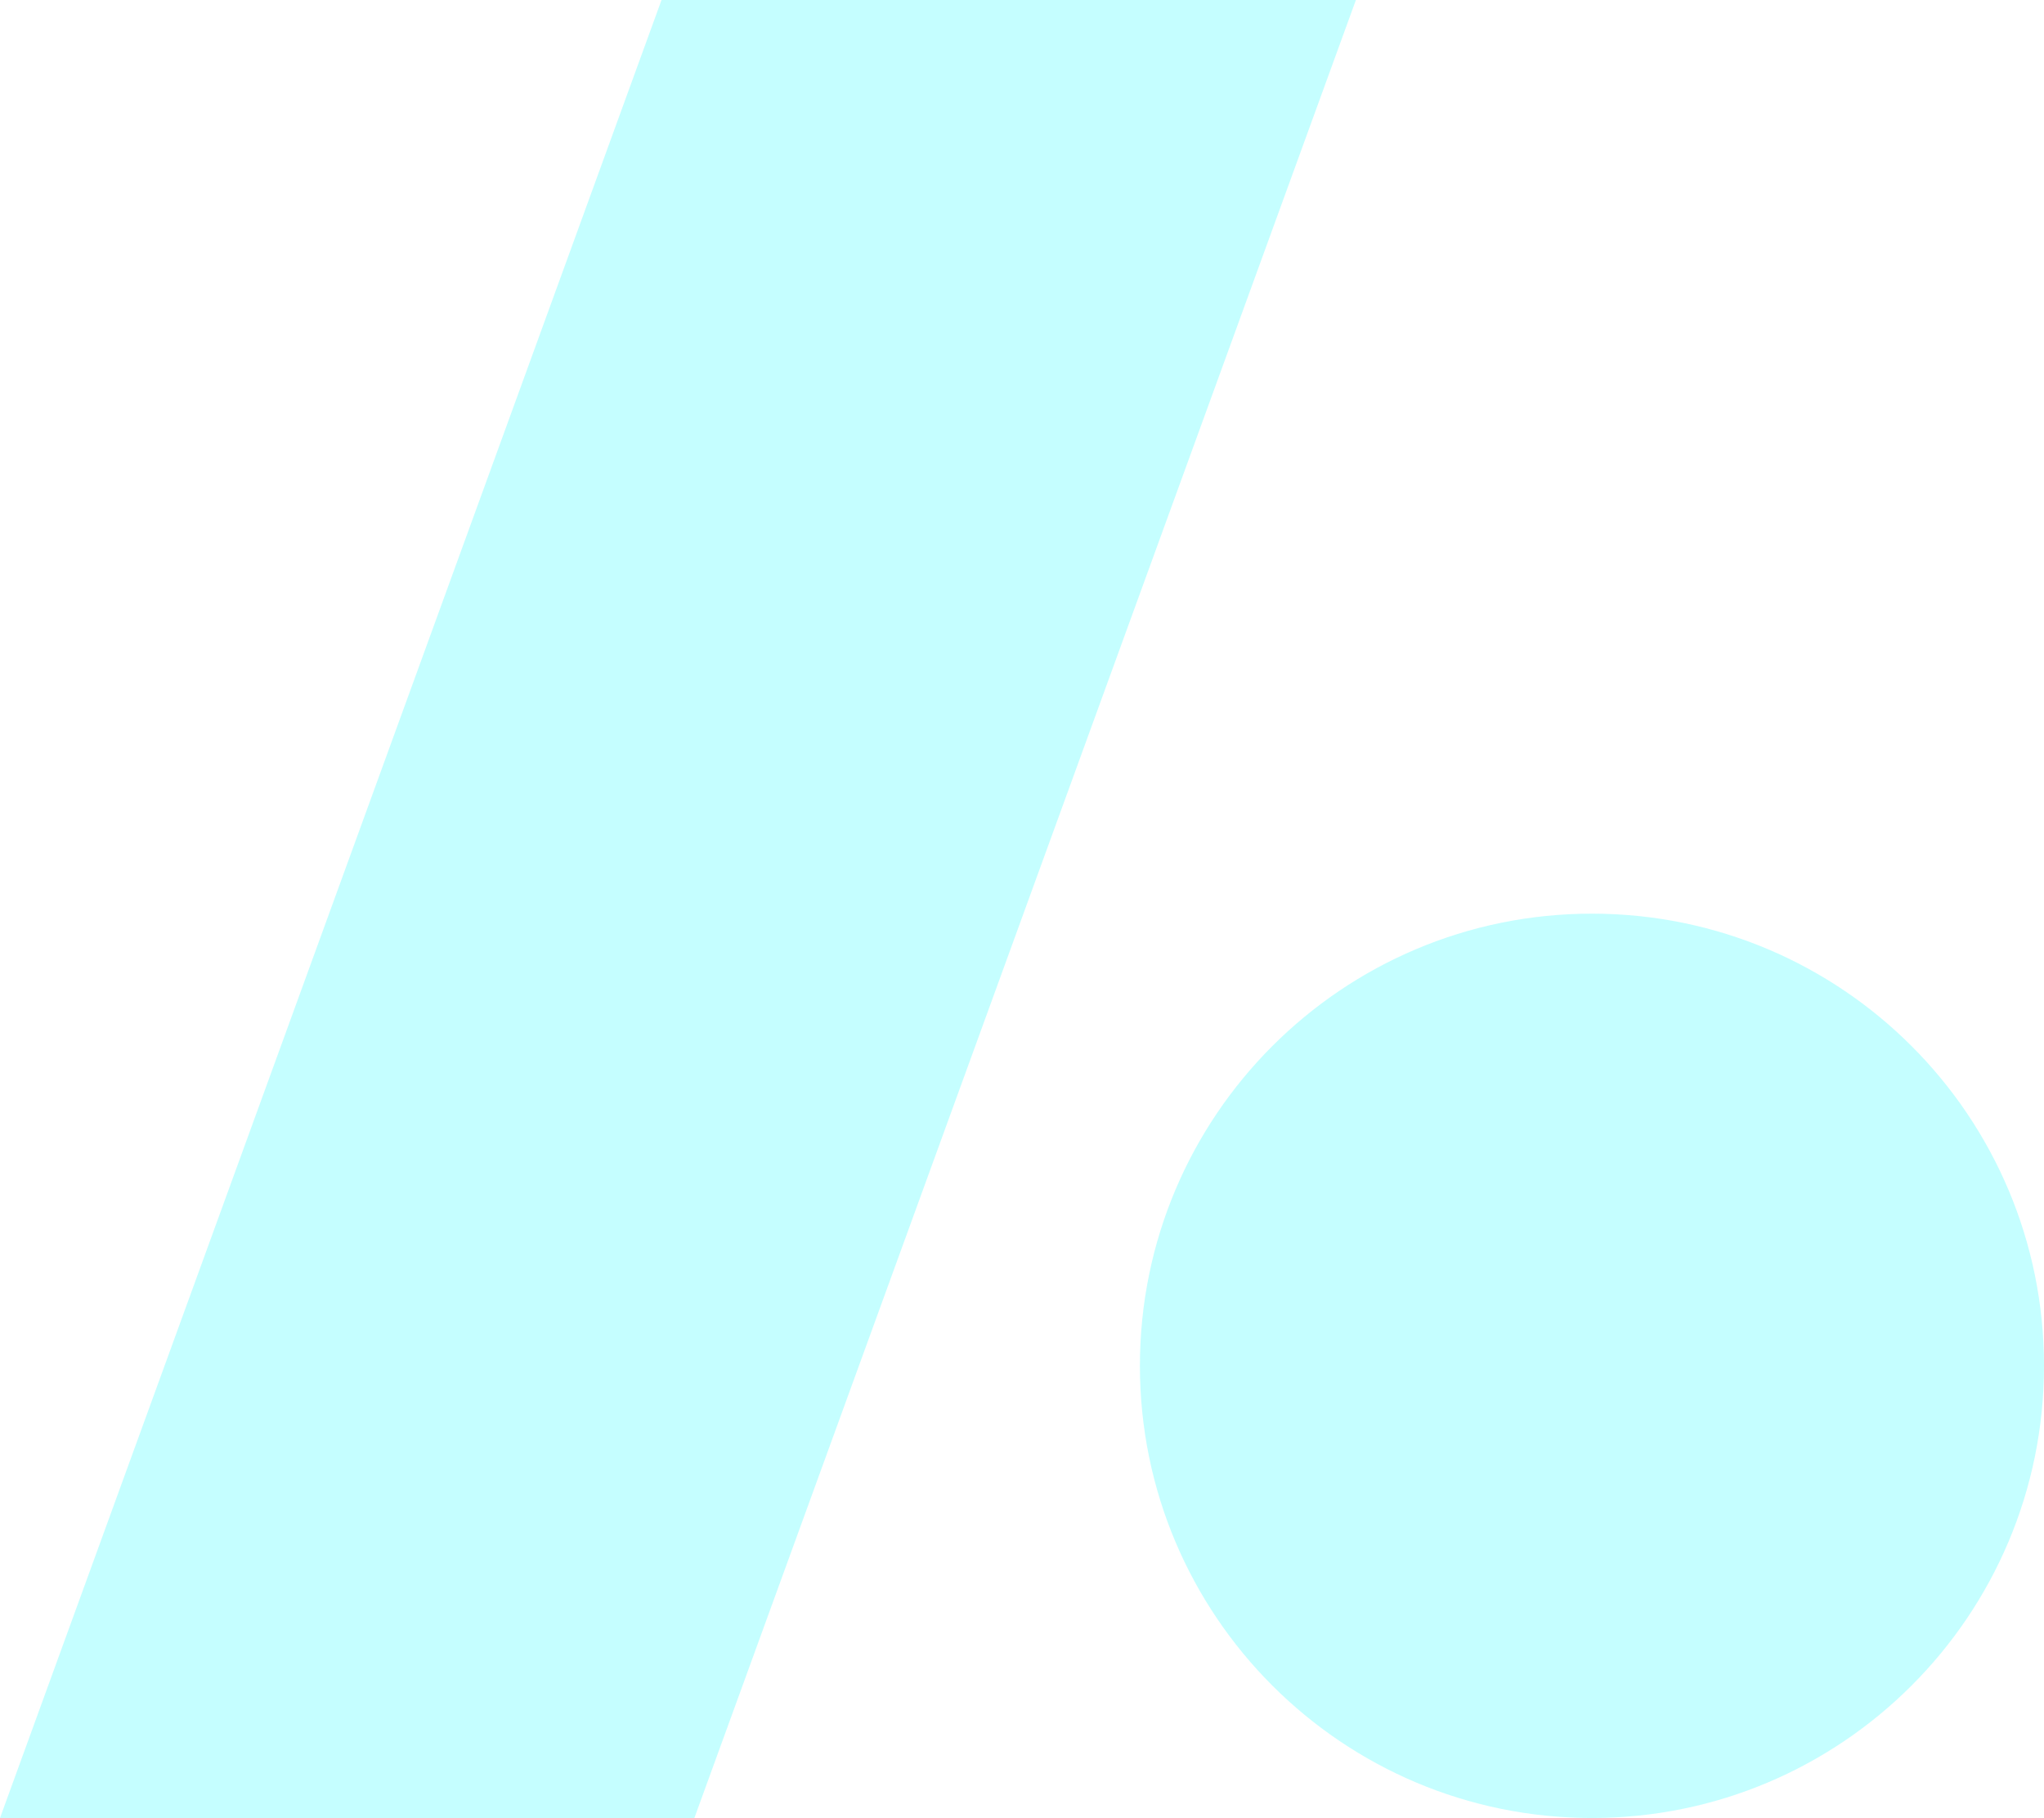
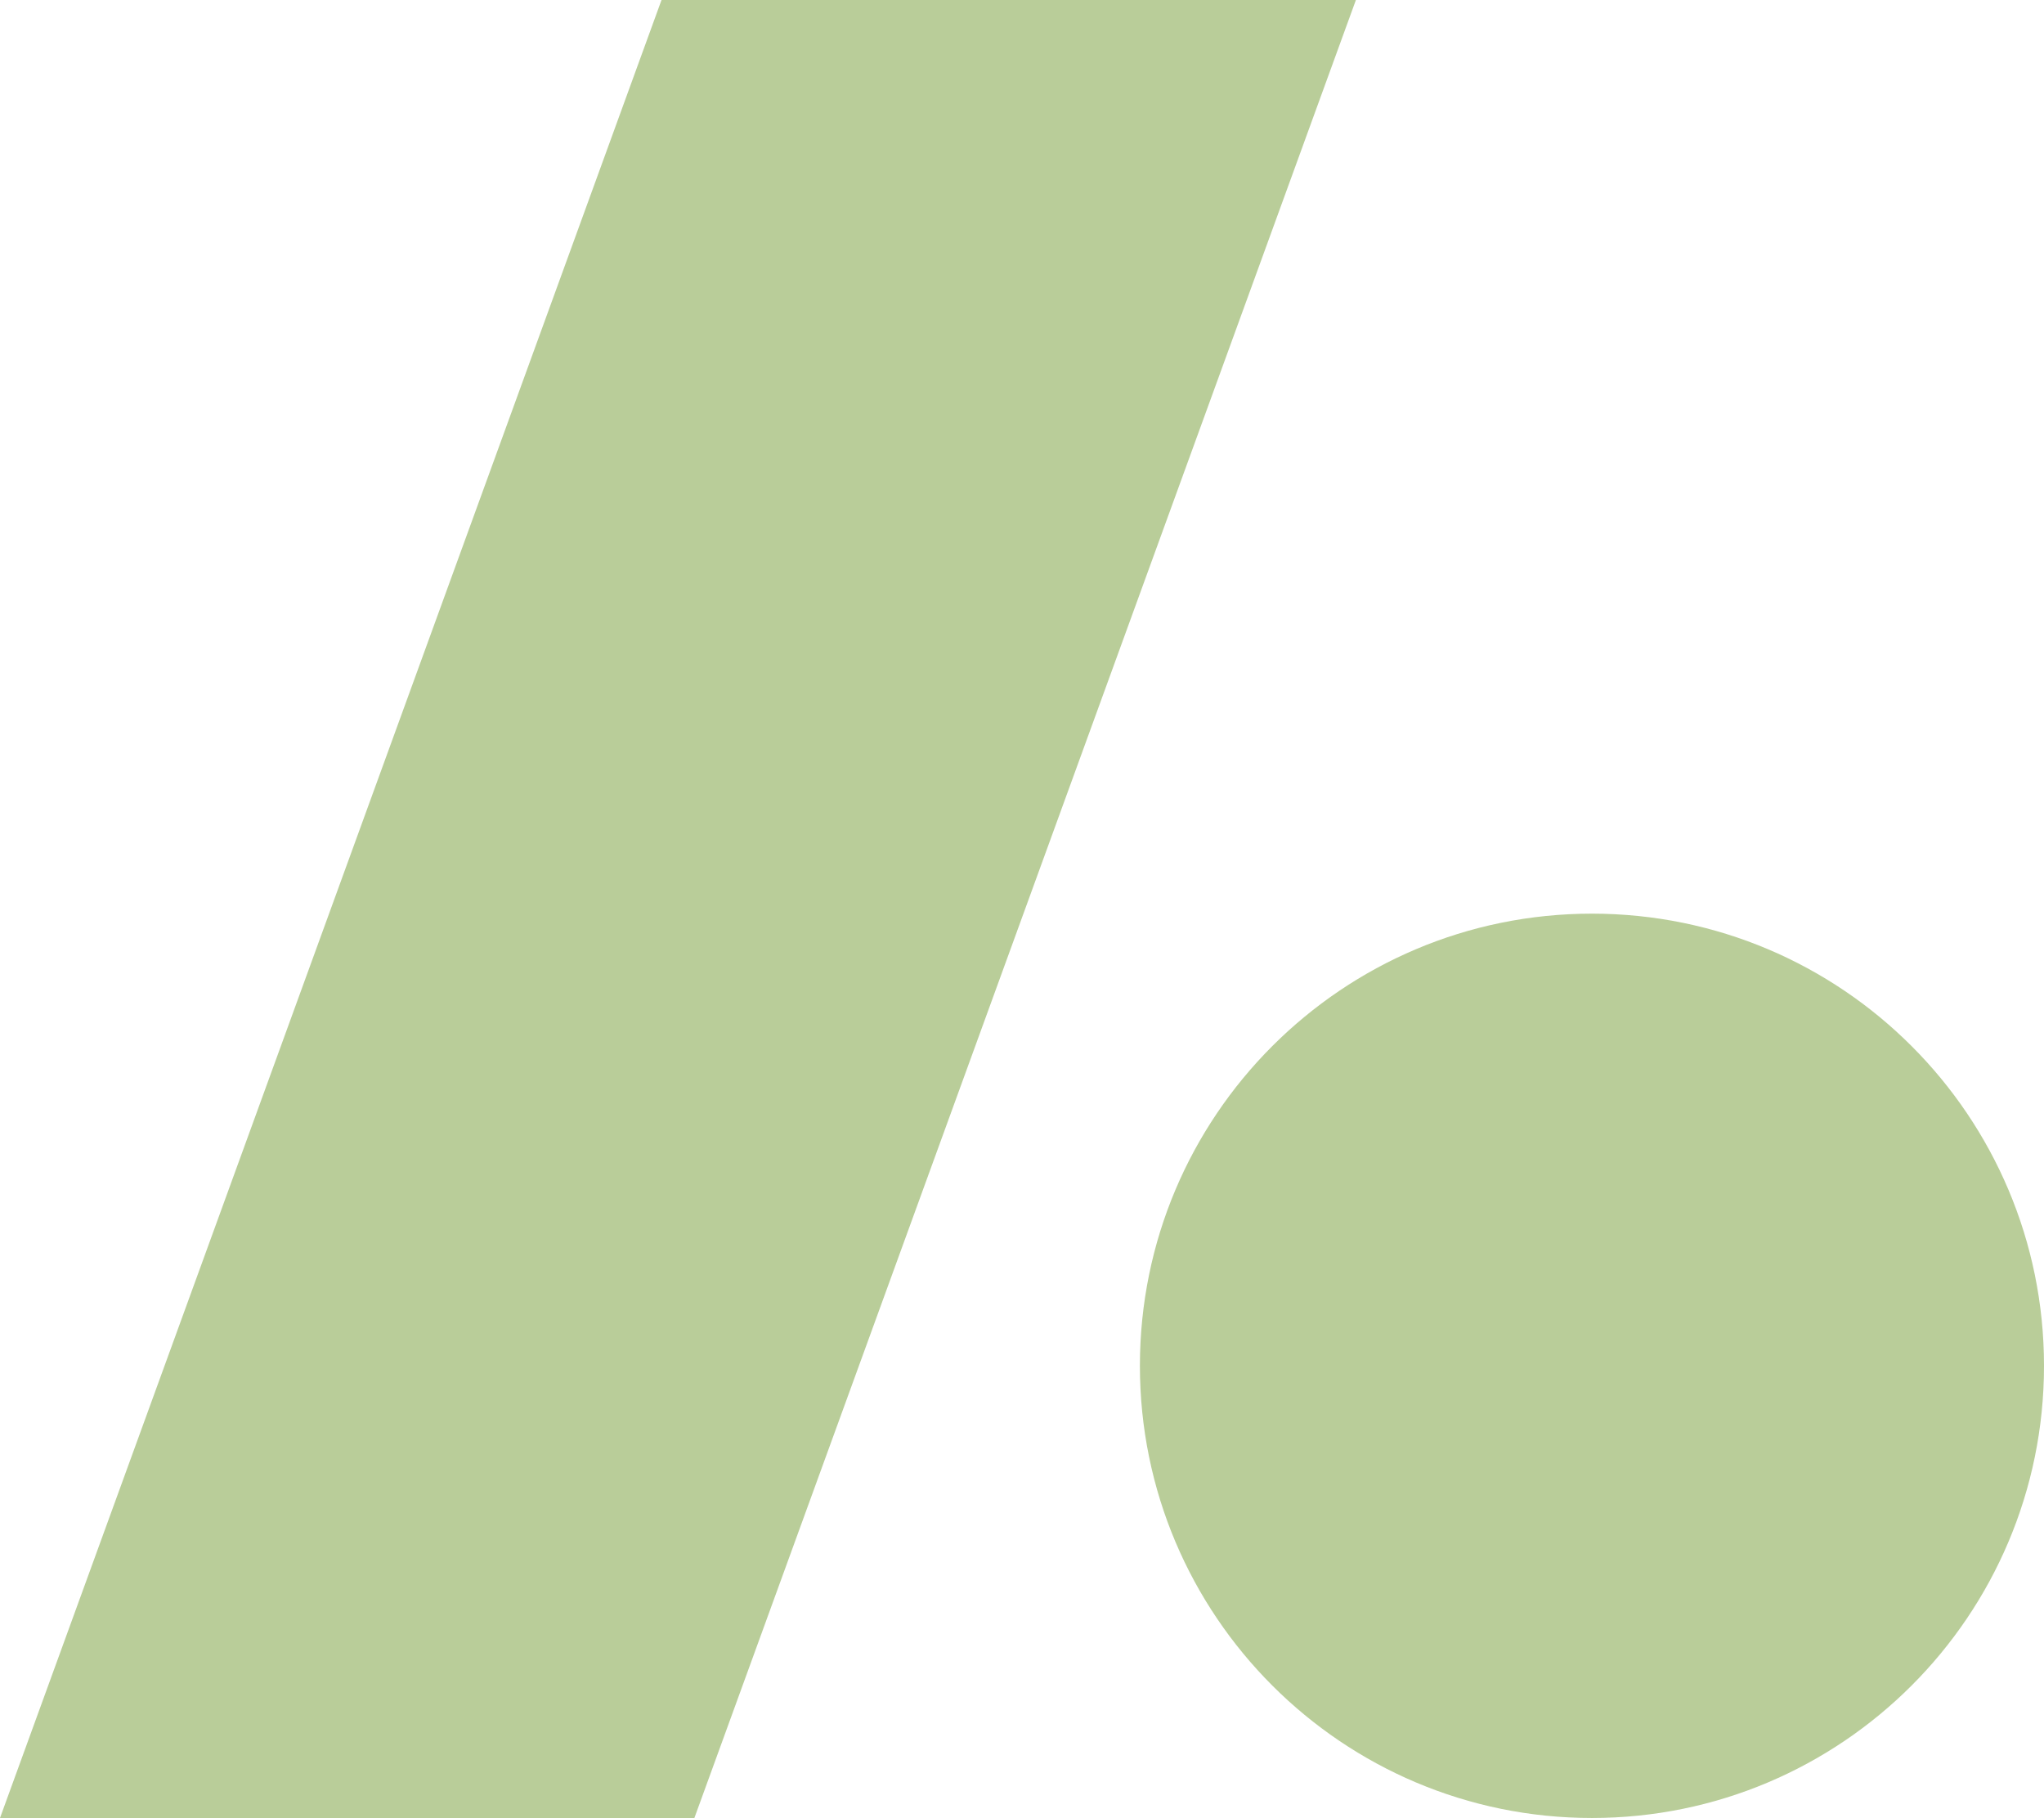
<svg xmlns="http://www.w3.org/2000/svg" width="109.65" height="97.5" viewBox="0 0 109.65 97.5">
  <defs>
    <style>
            .a {
            isolation: isolate;
            }

            .b {
-             opacity: 0.6;
-             mix-blend-mode: screen;
+             opacity: 0.8;
+             mix-blend-mode: normal;
            }

            .c {
-             fill: #9efeff;
+             fill: #a7c080;
            }
        </style>
  </defs>
  <g class="a">
    <g class="b">
      <polygon class="c" points="35.487 0 0 97.5 37.25 97.5 72.737 0 35.487 0" />
      <circle class="c" cx="85.4" cy="73.25" r="24.25" />
    </g>
  </g>
</svg>
